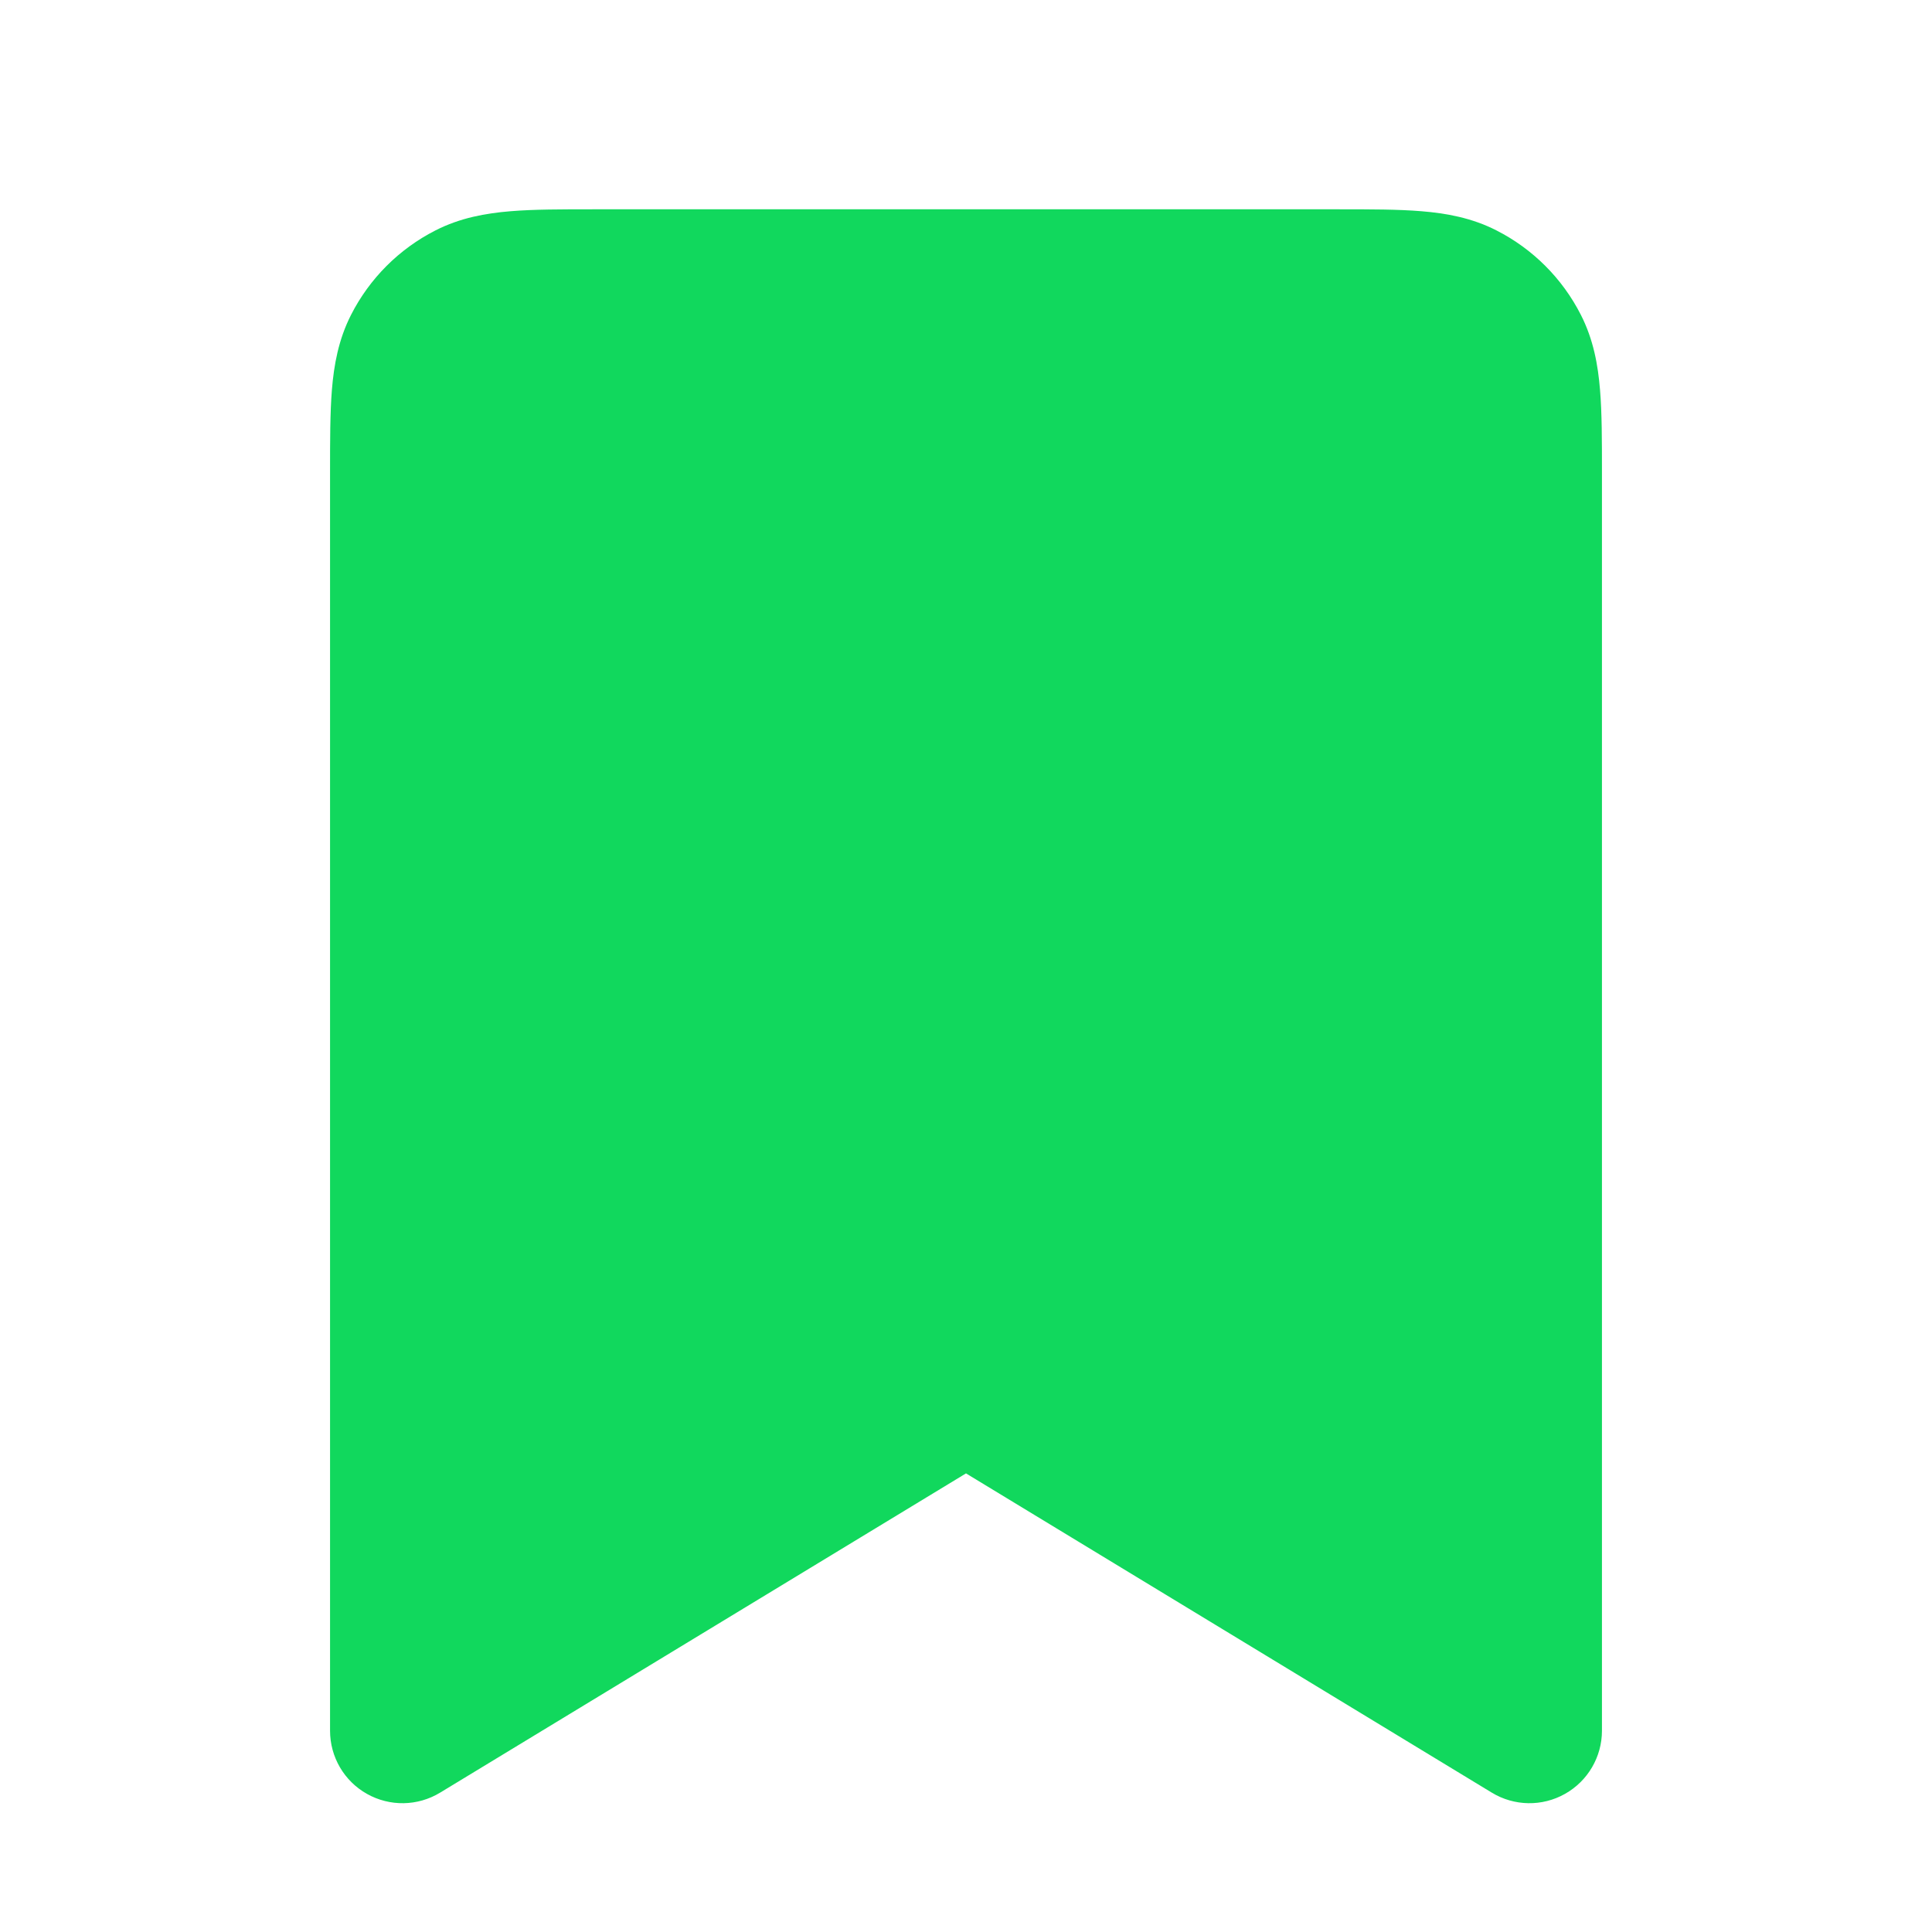
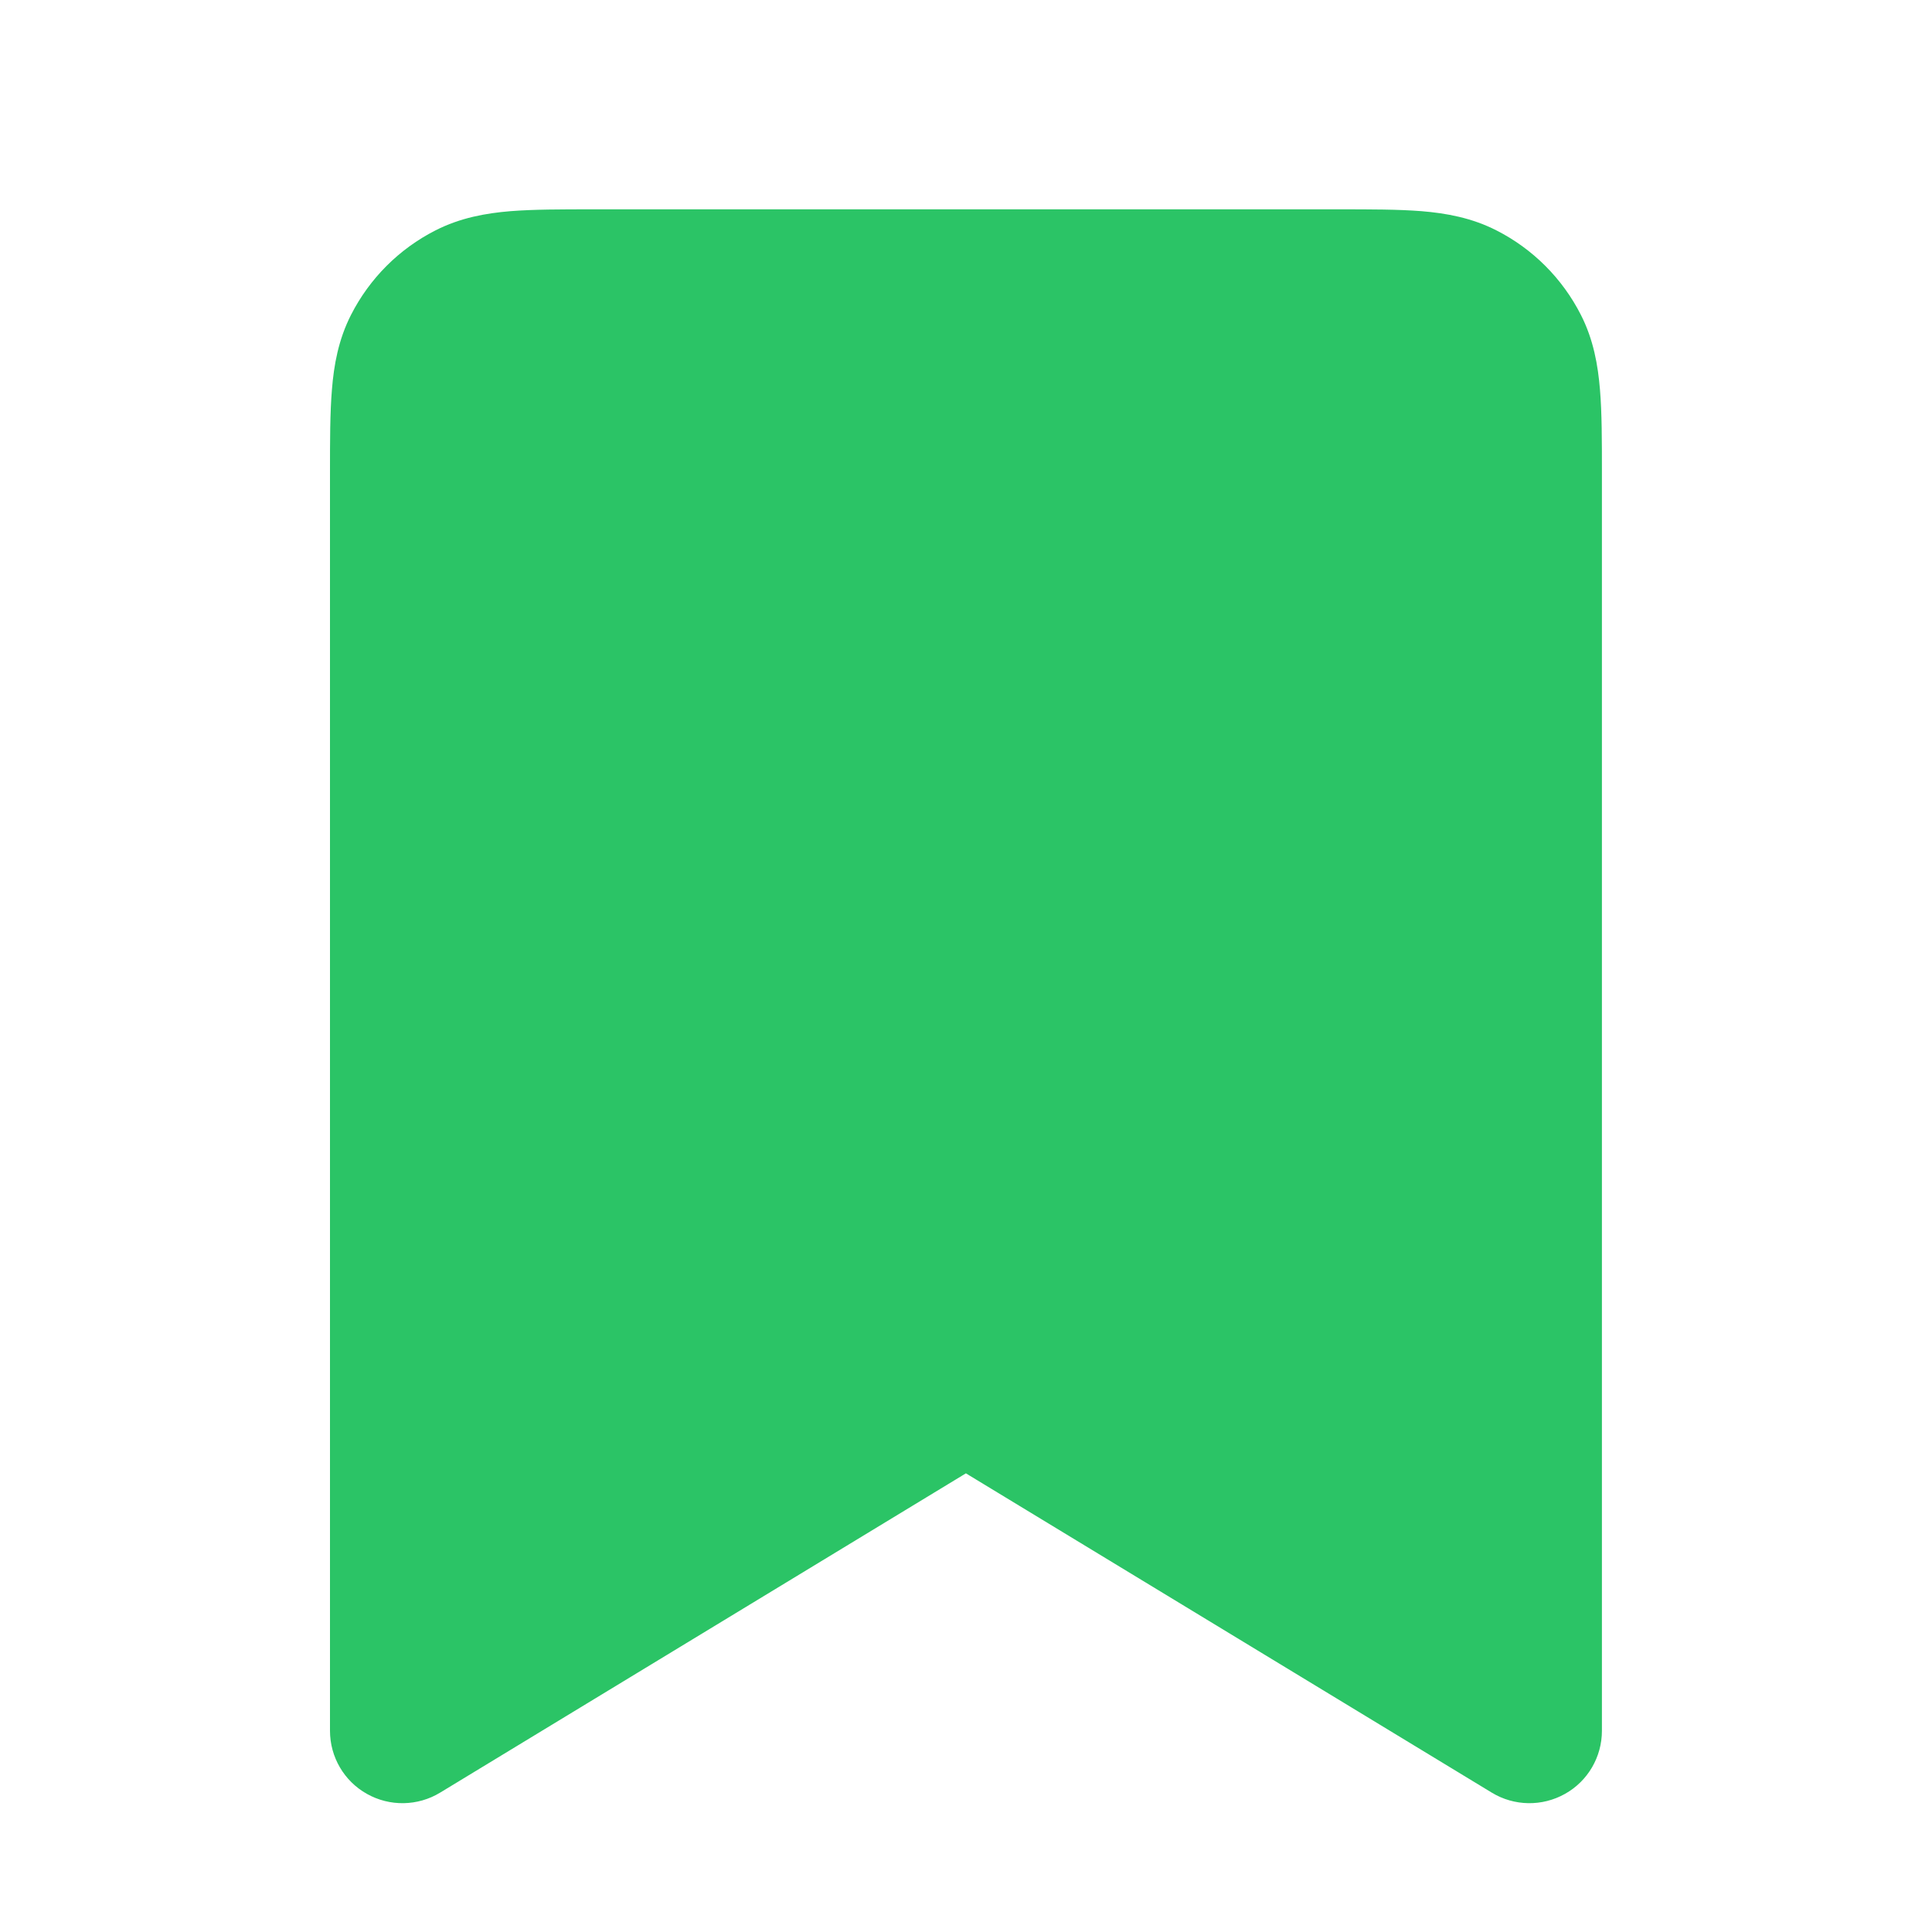
- <svg xmlns="http://www.w3.org/2000/svg" width="24" height="24" viewBox="0 0 24 24" fill="none">
-   <path d="M7.366 2.6C6.975 2.6 6.628 2.6 6.341 2.624C6.035 2.649 5.718 2.705 5.41 2.862C4.958 3.092 4.591 3.459 4.361 3.911C4.204 4.219 4.148 4.536 4.123 4.842C4.1 5.129 4.1 5.475 4.1 5.867L4.1 21.5C4.1 21.825 4.275 22.125 4.558 22.284C4.842 22.444 5.189 22.438 5.467 22.269L12 18.303L18.532 22.269C18.81 22.438 19.158 22.444 19.441 22.284C19.724 22.125 19.9 21.825 19.9 21.5L19.9 5.867C19.9 5.475 19.9 5.129 19.876 4.842C19.851 4.536 19.795 4.219 19.638 3.911C19.408 3.459 19.041 3.092 18.589 2.862C18.281 2.705 17.964 2.649 17.658 2.624C17.371 2.6 17.024 2.6 16.633 2.6H7.366Z" fill="#11D85D" />
+ <svg xmlns="http://www.w3.org/2000/svg" width="20" height="20" viewBox="0 0 20 20" fill="none">
+   <path d="M6.138 2.167C5.812 2.167 5.523 2.167 5.284 2.186C5.029 2.207 4.765 2.254 4.508 2.385C4.132 2.576 3.826 2.882 3.634 3.259C3.503 3.516 3.456 3.78 3.436 4.035C3.416 4.274 3.416 4.563 3.416 4.889L3.416 17.917C3.416 18.188 3.562 18.438 3.798 18.57C4.034 18.703 4.324 18.698 4.555 18.558L9.999 15.252L15.444 18.558C15.675 18.698 15.964 18.703 16.201 18.57C16.437 18.438 16.583 18.188 16.583 17.917L16.583 4.889C16.583 4.563 16.583 4.274 16.563 4.035C16.542 3.78 16.496 3.516 16.365 3.259C16.173 2.882 15.867 2.576 15.491 2.385C15.234 2.254 14.97 2.207 14.715 2.186C14.476 2.167 14.187 2.167 13.861 2.167H6.138Z" fill="#2BC466" />
</svg>
